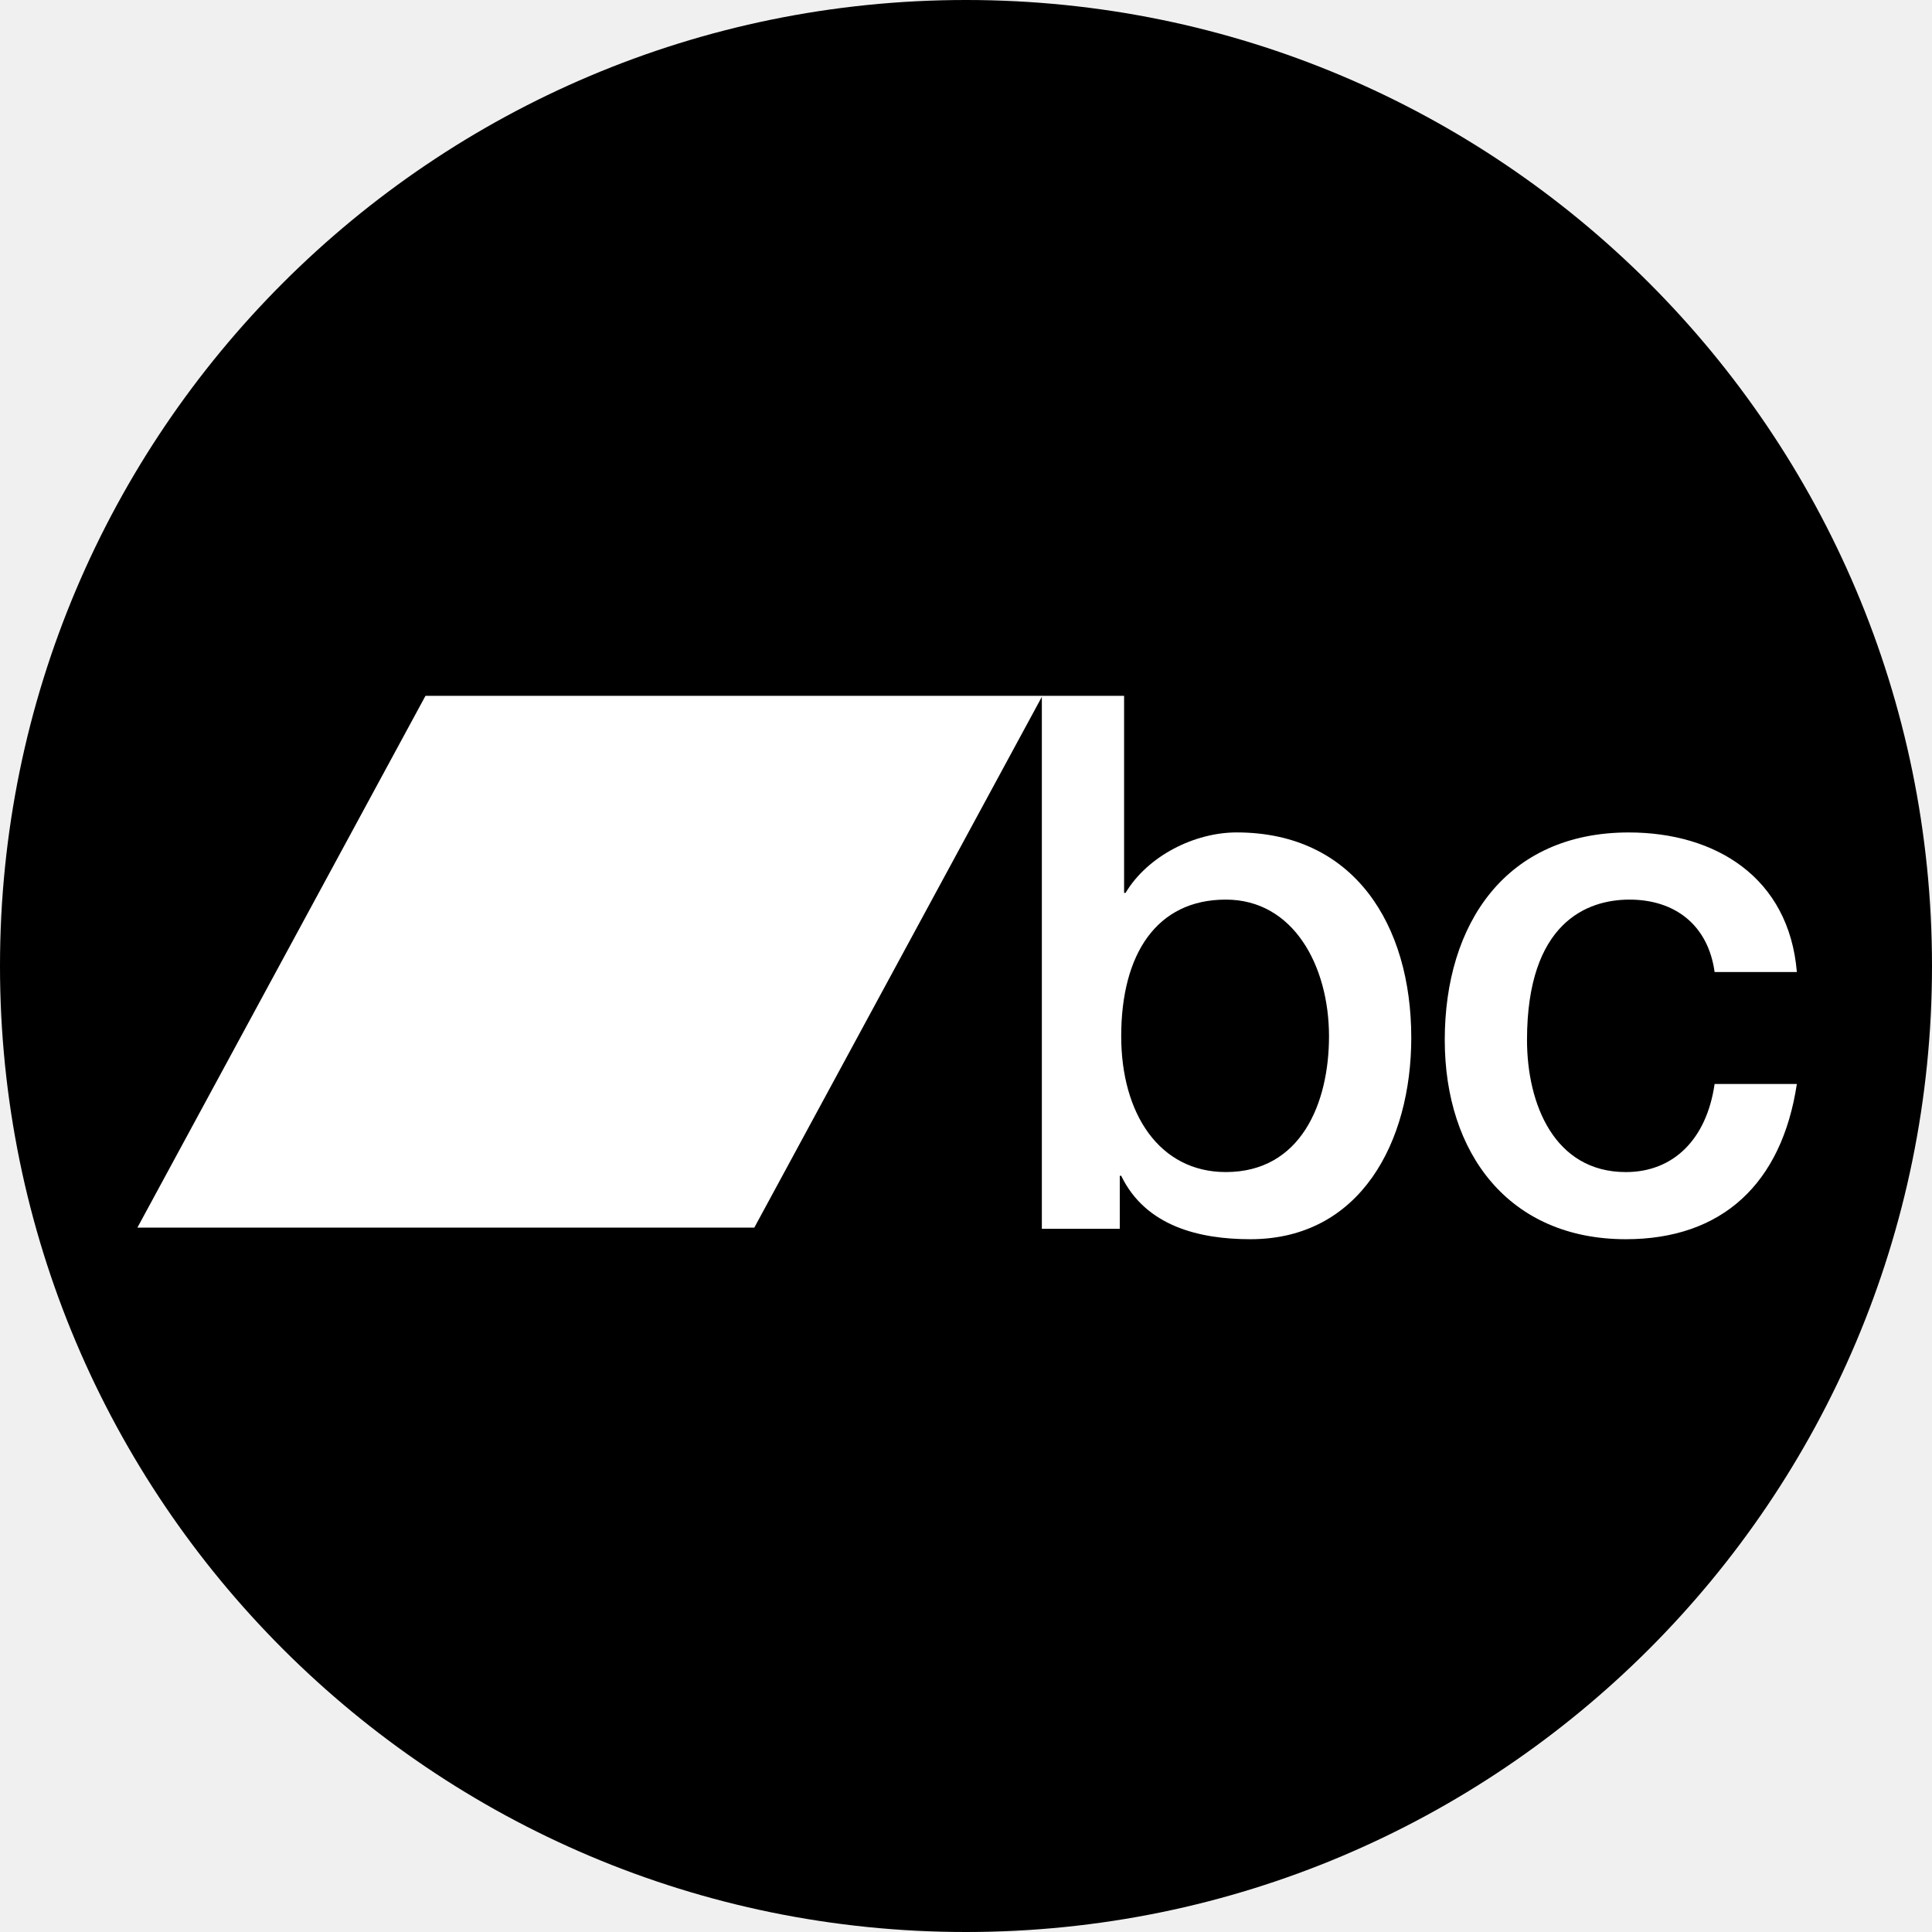
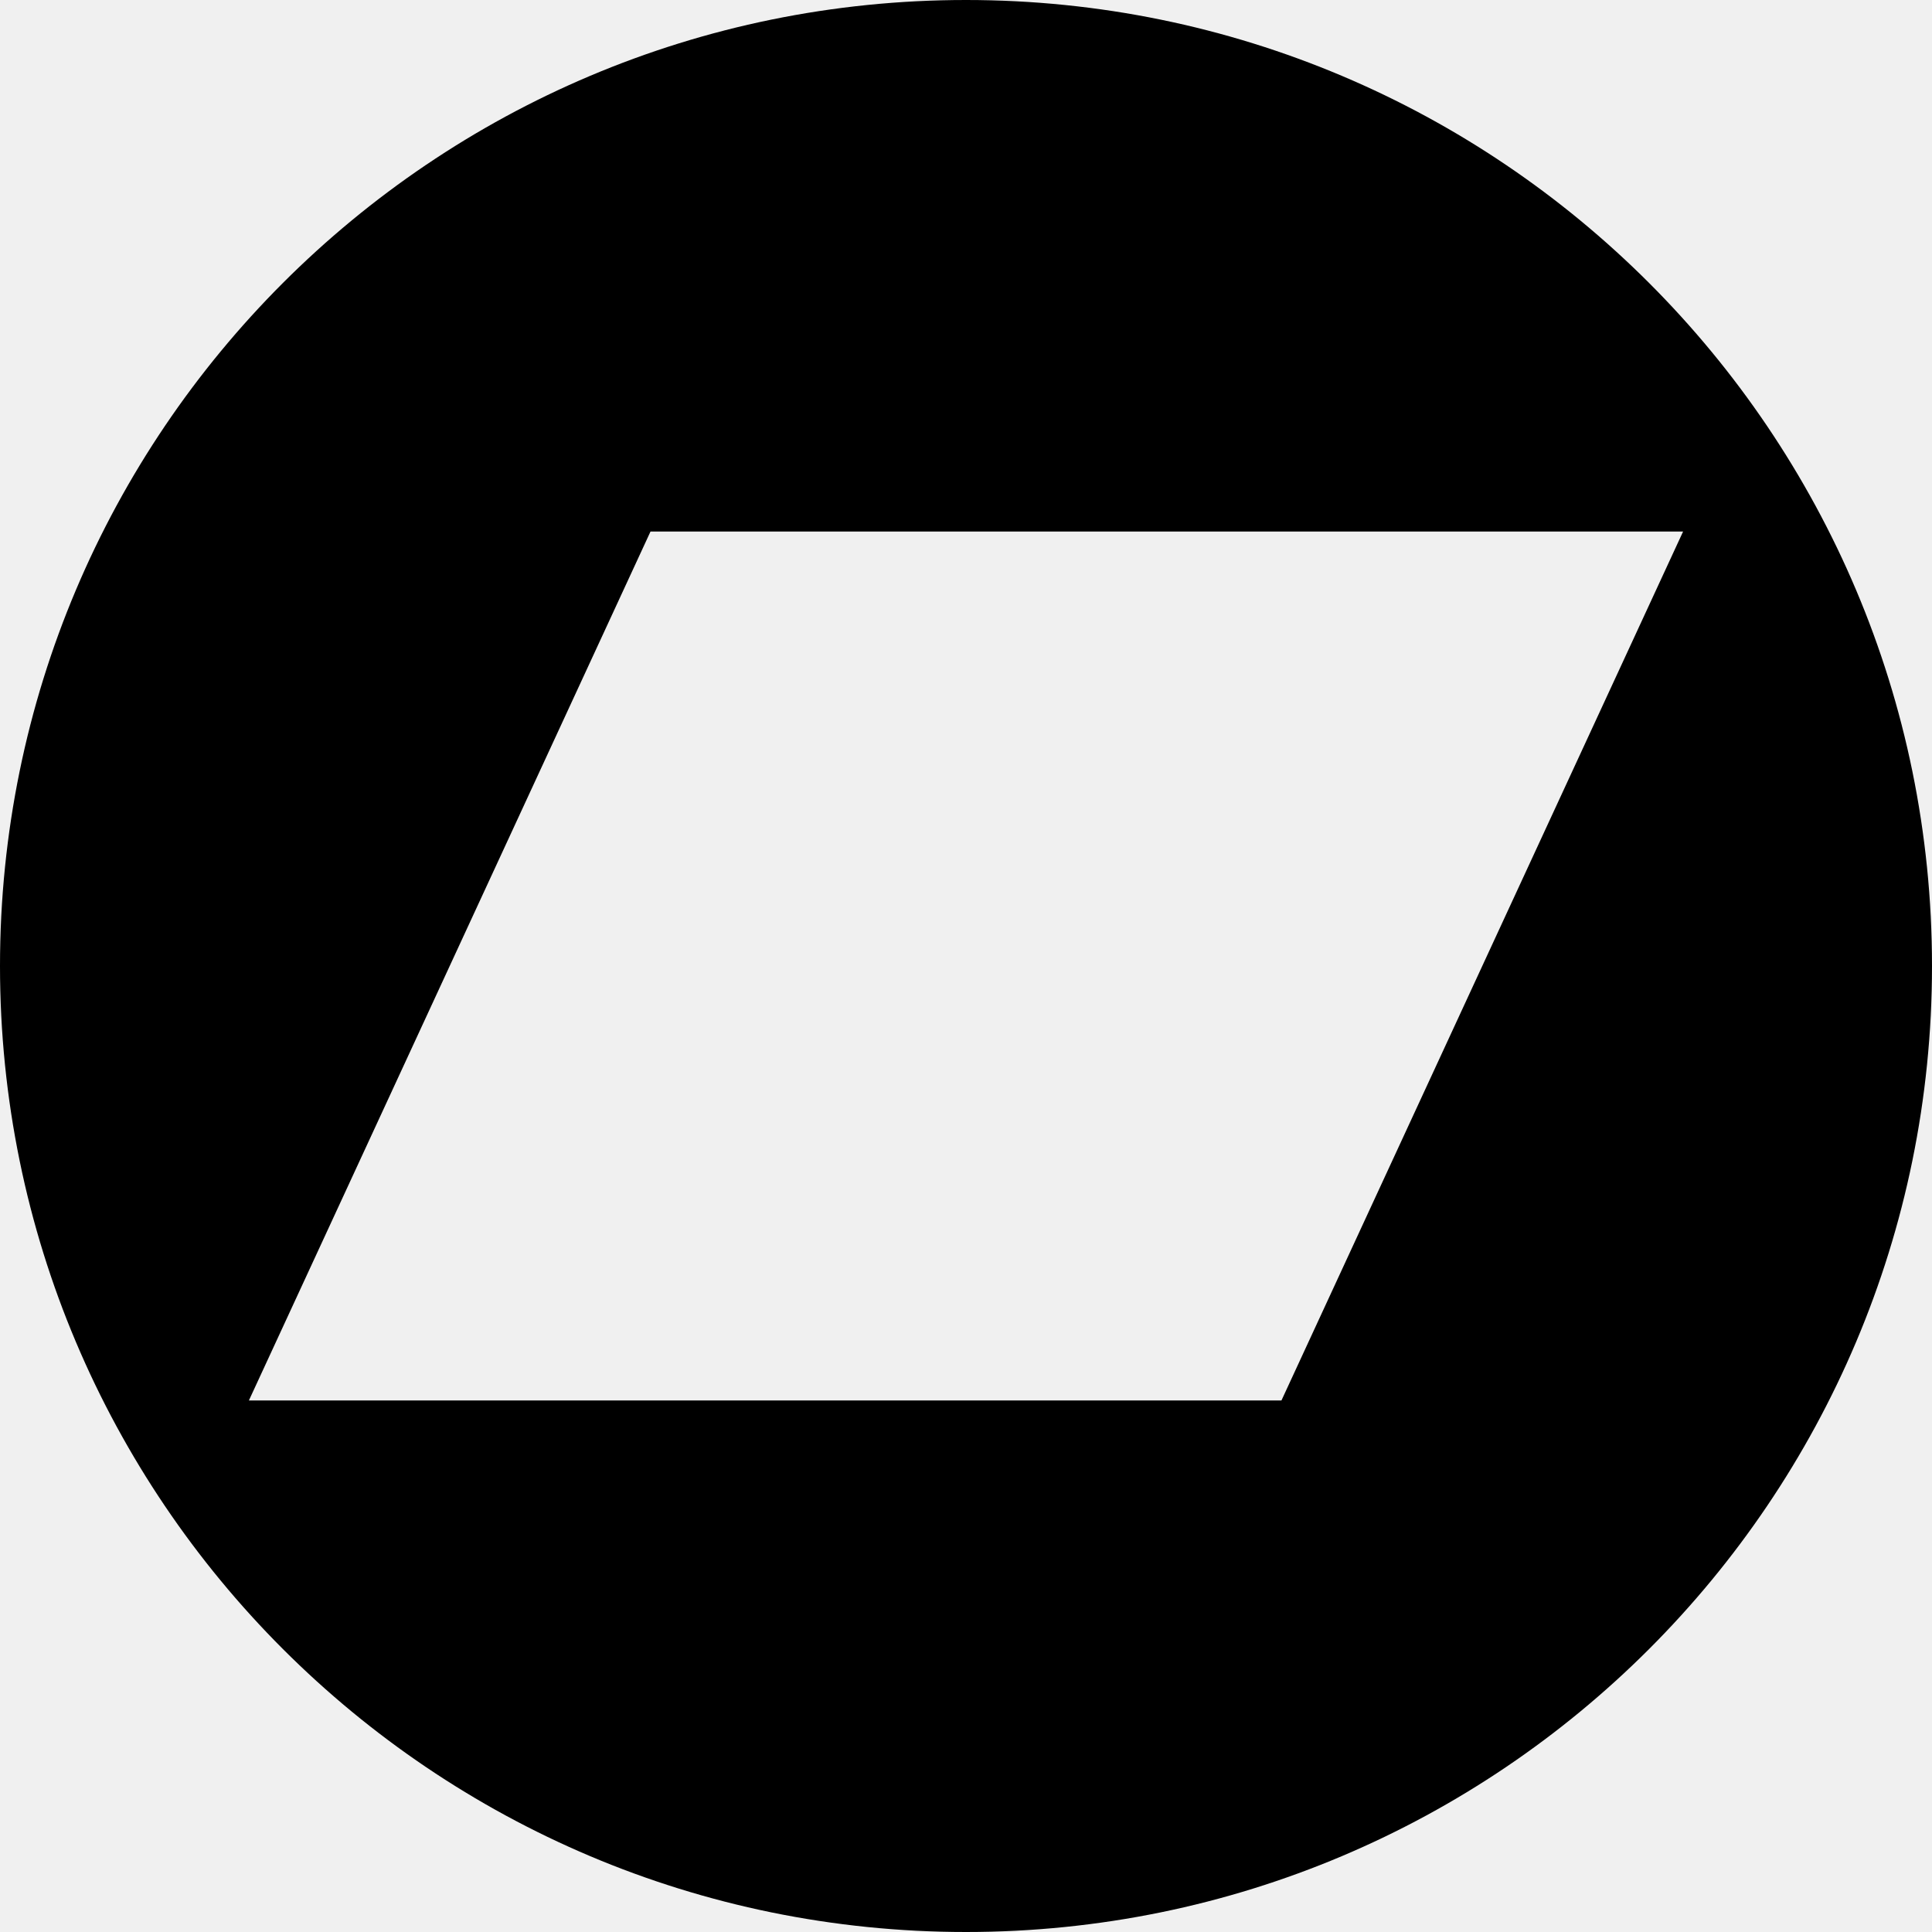
- <svg xmlns="http://www.w3.org/2000/svg" viewBox="0 0 682.667 682.667" height="682.667" width="682.667" xml:space="preserve" id="svg2" version="1.1">
-   <defs id="defs6">
-     <clipPath id="clipPath20" clipPathUnits="userSpaceOnUse">
-       <path style="clip-rule:evenodd" id="path18" d="M 2560,0 C 3973.85,0 5120,1146.15 5120,2560 5120,3973.85 3973.85,5120 2560,5120 1146.15,5120 0,3973.85 0,2560 0,1146.15 1146.15,0 2560,0 Z" />
-     </clipPath>
-     <clipPath id="clipPath26" clipPathUnits="userSpaceOnUse">
-       <path id="path24" d="M 0,0 H 5120 V 5120 H 0 Z" />
-     </clipPath>
-     <clipPath id="clipPath36" clipPathUnits="userSpaceOnUse">
-       <path style="clip-rule:evenodd" id="path34" d="m 3248.57,2735.96 c -183.49,0 -277.25,-144.42 -277.25,-362 0,-205.66 101.38,-360.04 277.25,-360.04 198.89,0 273.45,182.02 273.45,360.04 -0.14,185.9 -93.84,362 -273.51,362 M 2761,3275.92 h 217.97 v -522.15 h 3.85 c 59.28,98.87 183.55,160.21 294.46,160.21 311.63,0 462.74,-245.35 462.74,-544.05 0,-274.84 -133.84,-533.97 -426.43,-533.97 -133.85,0 -277.25,33.54 -342.29,168.09 h -3.78 v -140.51 h -206.53 v 1412.35 l 0.01,0.03" />
-     </clipPath>
-     <clipPath id="clipPath42" clipPathUnits="userSpaceOnUse">
-       <path id="path40" d="M 0,0 H 5120 V 5120 H 0 Z" />
-     </clipPath>
-     <clipPath id="clipPath52" clipPathUnits="userSpaceOnUse">
-       <path style="clip-rule:evenodd" id="path50" d="m 4543.89,2544.02 c -17.22,124.62 -105.15,191.92 -225.61,191.92 -112.87,0 -271.54,-61.35 -271.54,-371.91 0,-170.13 72.64,-350.15 261.97,-350.15 126.18,0 214.11,87.14 235.18,233.51 h 217.97 c -40.16,-265.06 -198.84,-411.43 -453.15,-411.43 -309.78,0 -479.95,227.42 -479.95,528.07 0,308.56 162.53,549.89 487.6,549.89 229.44,0 424.54,-118.68 445.5,-369.91 h -217.61 l -0.36,0.01" />
-     </clipPath>
-     <clipPath id="clipPath58" clipPathUnits="userSpaceOnUse">
-       <path id="path56" d="M 0,0 H 5120 V 5120 H 0 Z" />
-     </clipPath>
-     <clipPath id="clipPath68" clipPathUnits="userSpaceOnUse">
-       <path style="clip-rule:evenodd" id="path66" d="M 1998.95,1866.62 H 364.078 l 763.462,1409.3 h 1634.88 l -763.47,-1409.3" />
-     </clipPath>
-     <clipPath id="clipPath74" clipPathUnits="userSpaceOnUse">
-       <path id="path72" d="M 0,0 H 5120 V 5120 H 0 Z" />
-     </clipPath>
-   </defs>
-   <g transform="matrix(1.333333,0,0,-1.333333,0,682.6667)" id="g10">
-     <g transform="scale(0.1)" id="g12">
-       <g id="g14">
-         <g clip-path="url(#clipPath20)" id="g16">
-           <g clip-path="url(#clipPath26)" id="g22">
-             <path id="path28" style="fill:currentColor;fill-opacity:1;fill-rule:nonzero;stroke:none" d="M 0,0 H 5170 V 5170 H 0 Z" />
-           </g>
-         </g>
-       </g>
-       <g id="g30">
-         <g clip-path="url(#clipPath36)" id="g32">
-           <g clip-path="url(#clipPath42)" id="g38">
-             <path id="path44" style="fill:#ffffff;fill-opacity:1;fill-rule:nonzero;stroke:none" d="M 2710.99,1785.96 H 3790.02 V 3325.92 H 2710.99 Z" />
-           </g>
-         </g>
-       </g>
-       <g id="g46">
-         <g clip-path="url(#clipPath52)" id="g48">
-           <g clip-path="url(#clipPath58)" id="g54">
-             <path id="path60" style="fill:#ffffff;fill-opacity:1;fill-rule:nonzero;stroke:none" d="m 3778.76,1785.96 h 1033.1 v 1177.96 h -1033.1 z" />
-           </g>
-         </g>
-       </g>
-       <g id="g62">
-         <g clip-path="url(#clipPath68)" id="g64">
-           <g clip-path="url(#clipPath74)" id="g70">
-             <path id="path76" style="fill:#ffffff;fill-opacity:1;fill-rule:nonzero;stroke:none" d="m 314.078,1816.62 h 2498.34 v 1509.3 H 314.078 Z" />
-           </g>
-         </g>
-       </g>
-     </g>
+ <svg xmlns="http://www.w3.org/2000/svg" fill="currentColor" version="1.1" id="Capa_1" width="800px" height="800px" viewBox="0 0 97.75 97.75" xml:space="preserve">
+   <g>
+     <path d="M48.875,0C21.882,0,0,21.882,0,48.875S21.882,97.75,48.875,97.75S97.75,75.868,97.75,48.875S75.868,0,48.875,0z    M64.835,70.857H12.593l20.32-43.965h52.244L64.835,70.857z" />
  </g>
</svg>
